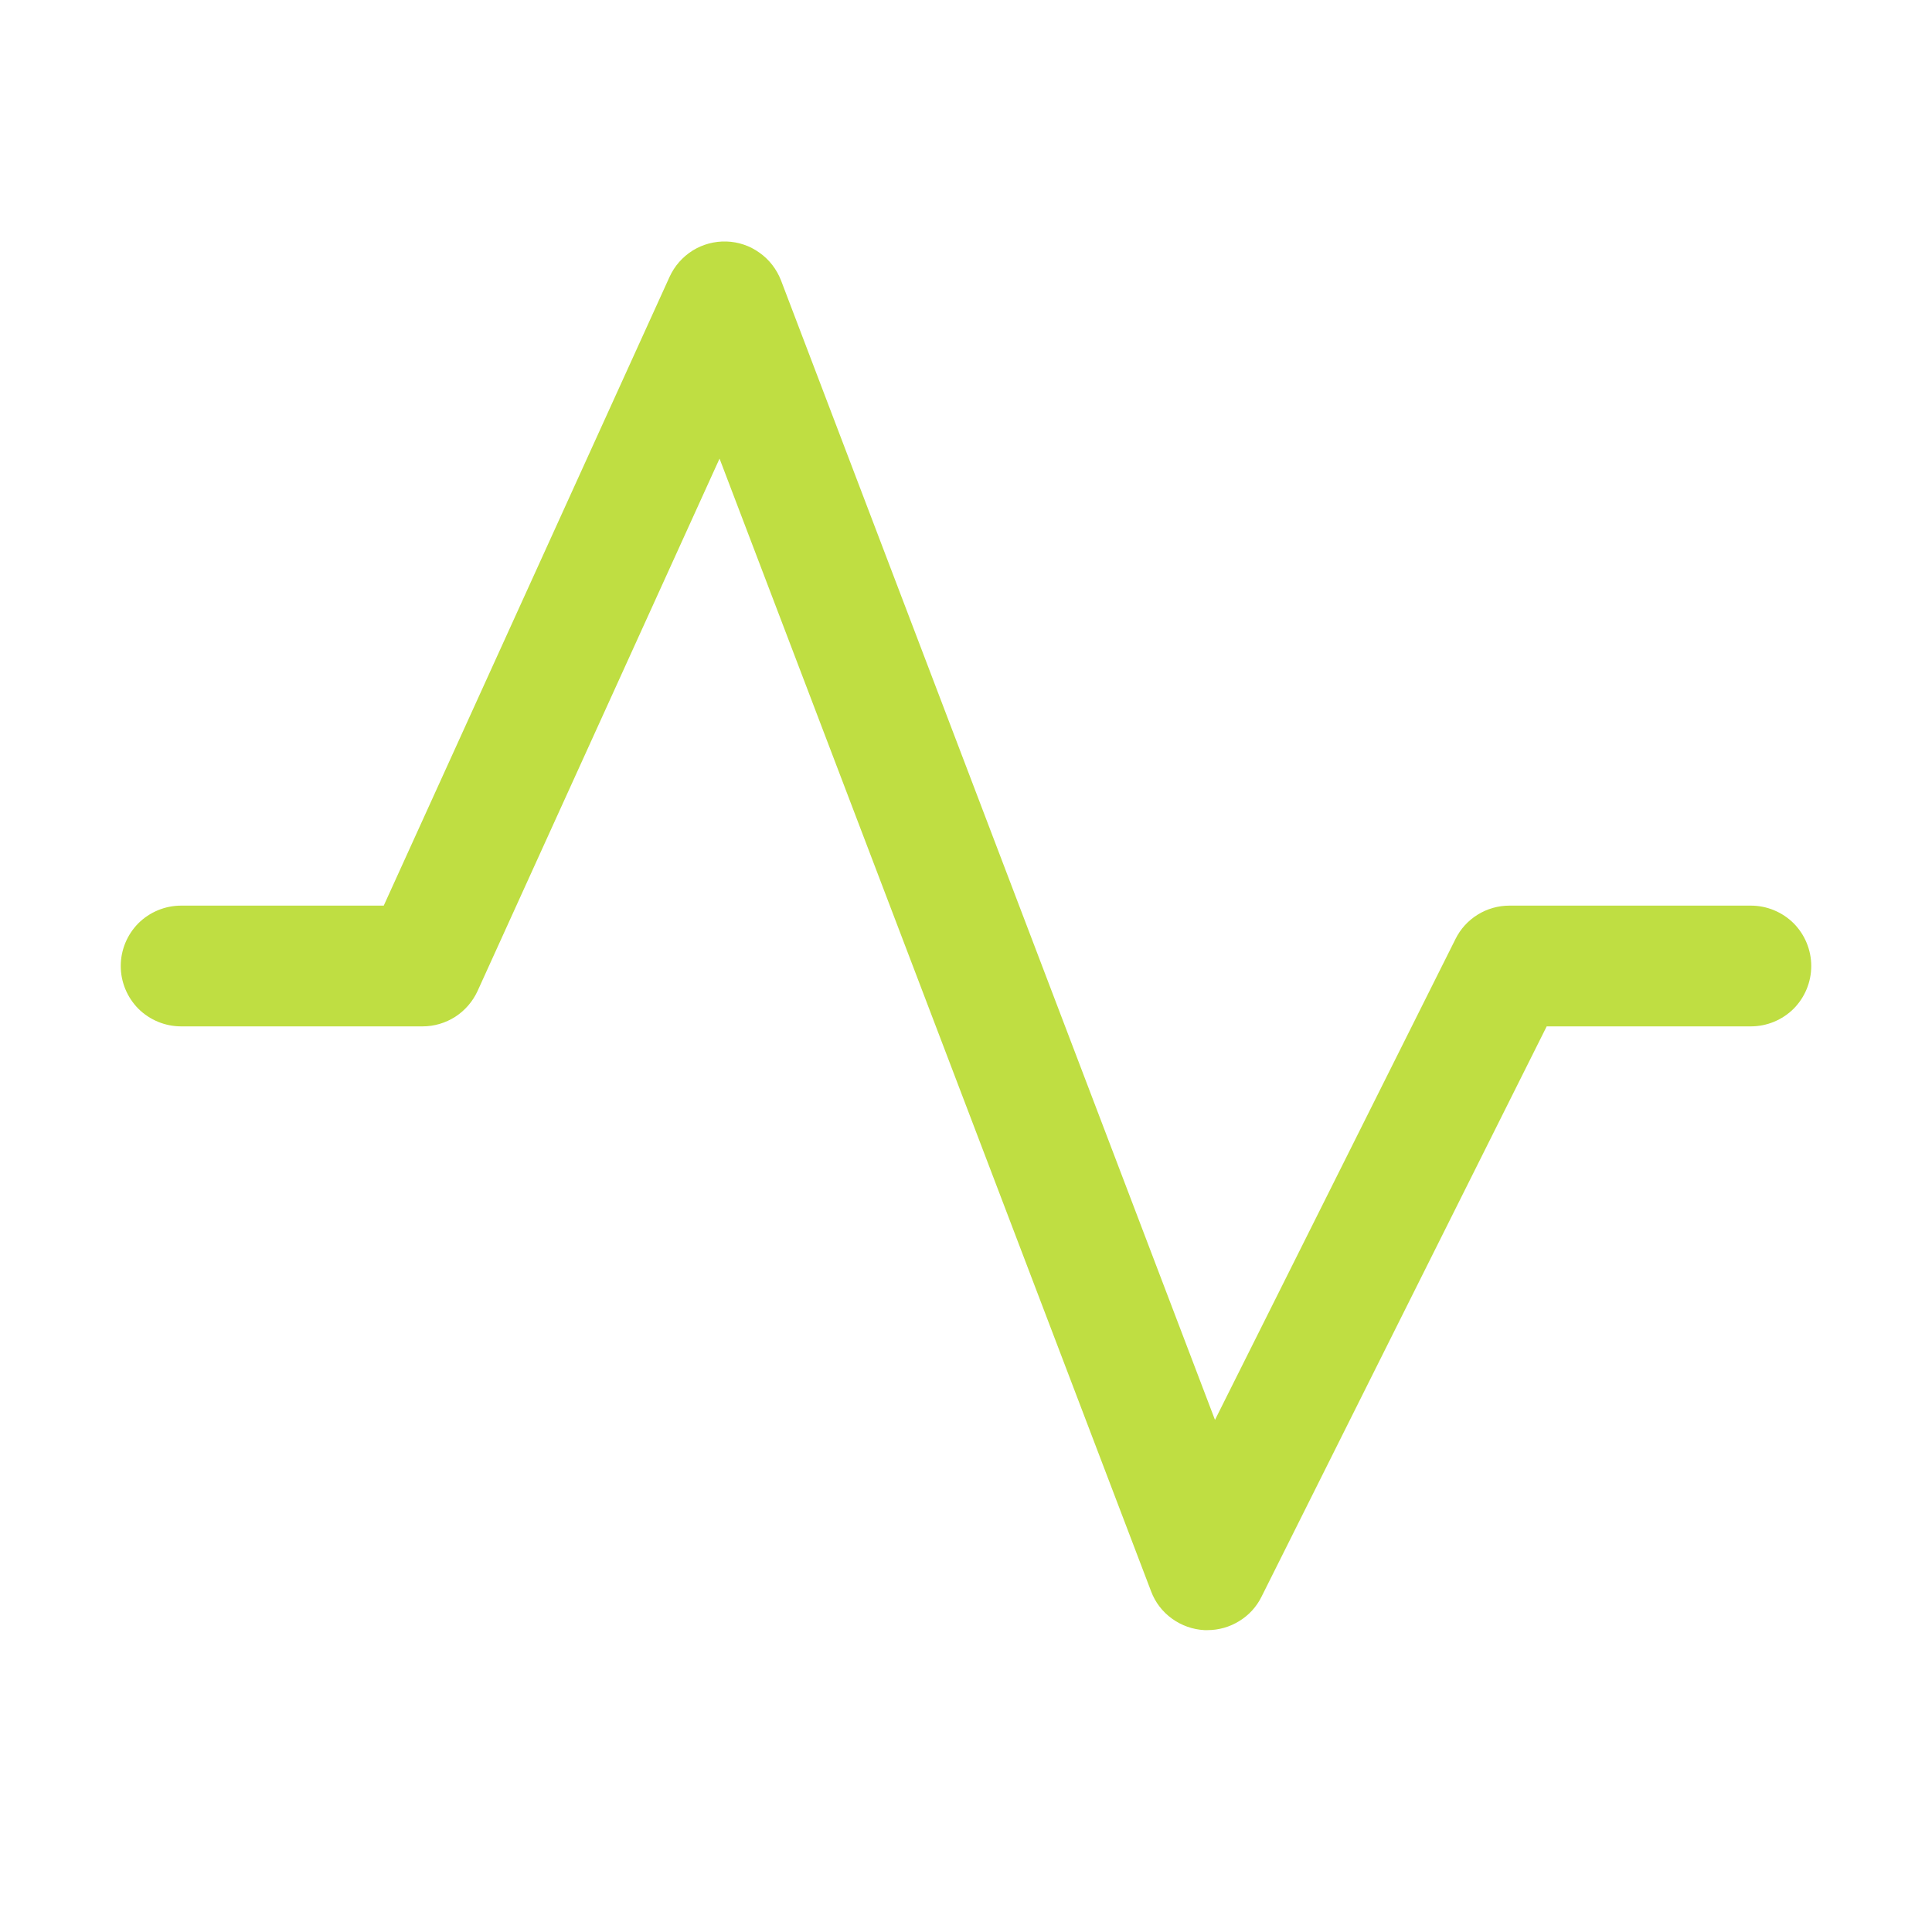
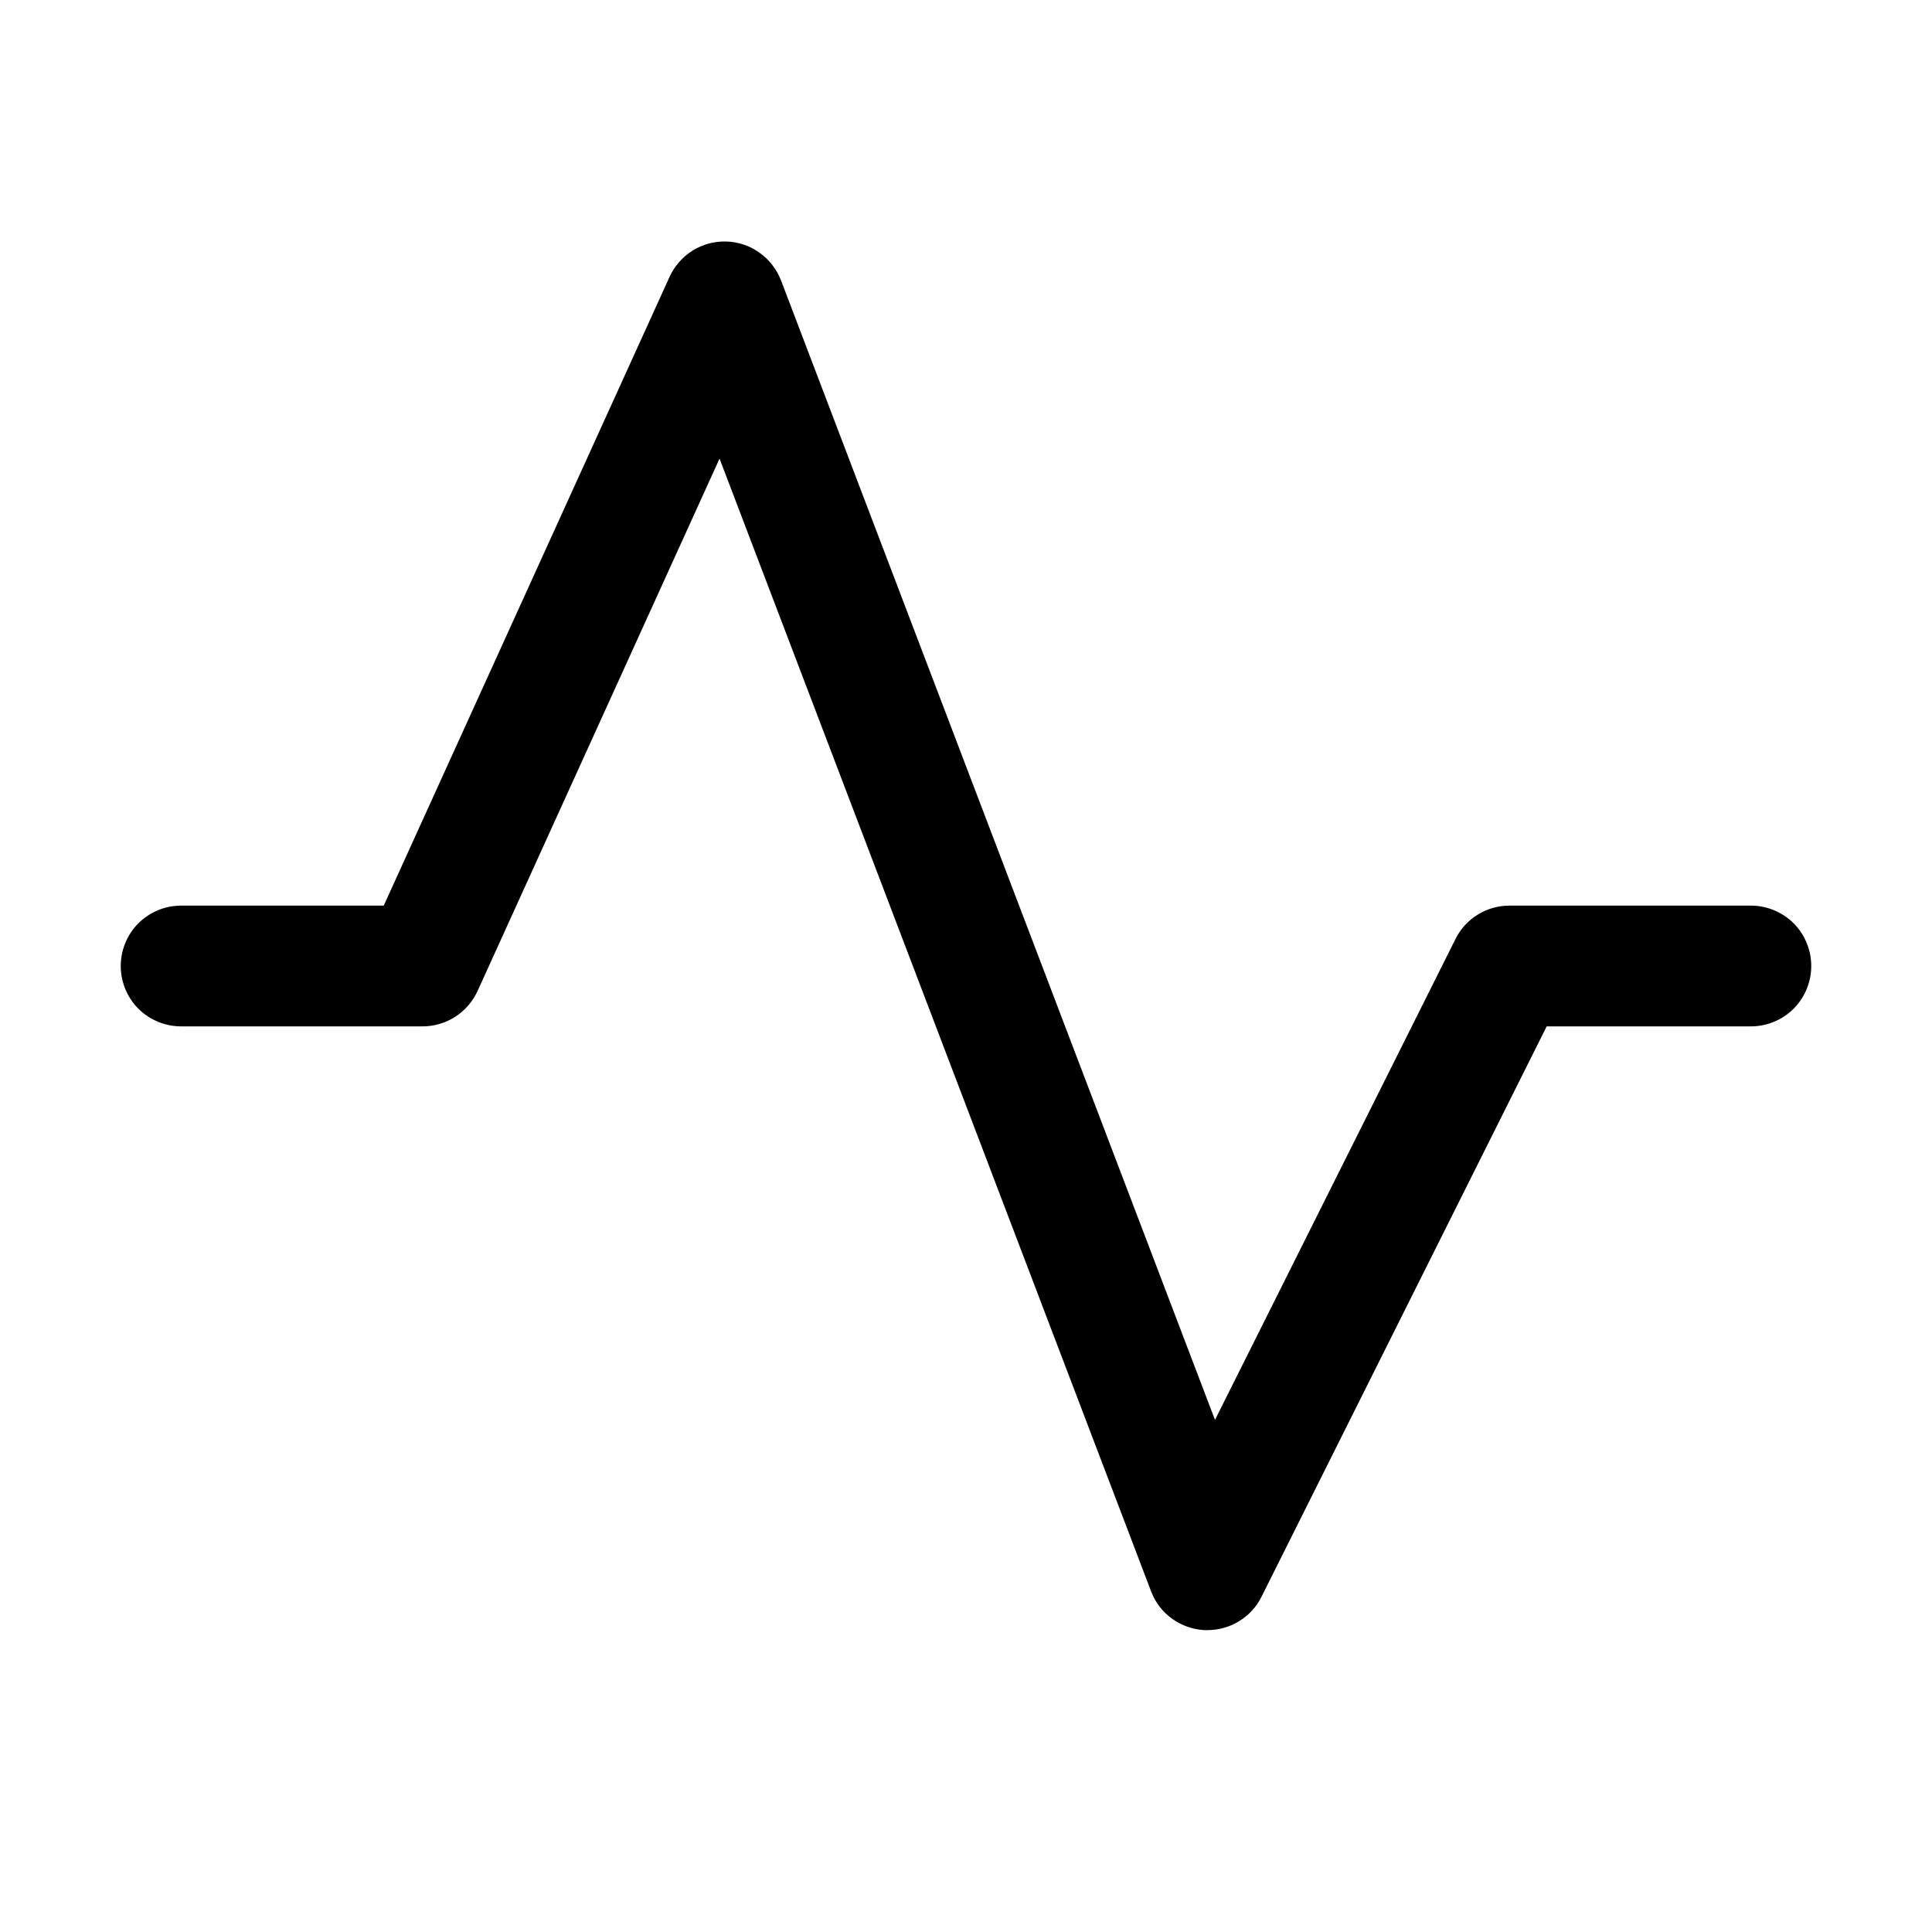
<svg xmlns="http://www.w3.org/2000/svg" width="16" height="16" viewBox="0 0 16 16" fill="none">
-   <path d="M15 8C15 8.133 14.947 8.26 14.854 8.354C14.76 8.447 14.633 8.5 14.5 8.5H12.809L10.447 13.224C10.406 13.307 10.342 13.377 10.263 13.425C10.184 13.474 10.093 13.5 10 13.5H9.975C9.878 13.495 9.785 13.462 9.706 13.405C9.627 13.348 9.567 13.27 9.533 13.179L5.959 3.798L3.955 8.207C3.915 8.294 3.851 8.368 3.771 8.42C3.69 8.472 3.596 8.5 3.5 8.5H1.5C1.367 8.5 1.24 8.447 1.146 8.354C1.053 8.26 1 8.133 1 8C1 7.867 1.053 7.74 1.146 7.646C1.24 7.553 1.367 7.5 1.5 7.5H3.178L5.545 2.293C5.586 2.203 5.652 2.128 5.736 2.075C5.82 2.023 5.917 1.997 6.016 2C6.114 2.003 6.21 2.035 6.29 2.093C6.371 2.15 6.432 2.23 6.468 2.322L10.062 11.759L12.053 7.778C12.094 7.694 12.158 7.624 12.237 7.575C12.316 7.526 12.407 7.5 12.5 7.5H14.5C14.633 7.5 14.76 7.553 14.854 7.646C14.947 7.74 15 7.867 15 8Z" fill="#BFDE42" />
+   <path d="M15 8C15 8.133 14.947 8.26 14.854 8.354C14.76 8.447 14.633 8.5 14.5 8.5H12.809L10.447 13.224C10.406 13.307 10.342 13.377 10.263 13.425C10.184 13.474 10.093 13.5 10 13.5H9.975C9.878 13.495 9.785 13.462 9.706 13.405C9.627 13.348 9.567 13.27 9.533 13.179L5.959 3.798L3.955 8.207C3.915 8.294 3.851 8.368 3.771 8.42C3.69 8.472 3.596 8.5 3.5 8.5H1.5C1.367 8.5 1.24 8.447 1.146 8.354C1.053 8.26 1 8.133 1 8C1 7.867 1.053 7.74 1.146 7.646C1.24 7.553 1.367 7.5 1.5 7.5H3.178L5.545 2.293C5.586 2.203 5.652 2.128 5.736 2.075C5.82 2.023 5.917 1.997 6.016 2C6.114 2.003 6.21 2.035 6.29 2.093C6.371 2.15 6.432 2.23 6.468 2.322L10.062 11.759L12.053 7.778C12.094 7.694 12.158 7.624 12.237 7.575C12.316 7.526 12.407 7.5 12.5 7.5H14.5C14.633 7.5 14.76 7.553 14.854 7.646C14.947 7.74 15 7.867 15 8Z" fill="#000" />
</svg>
